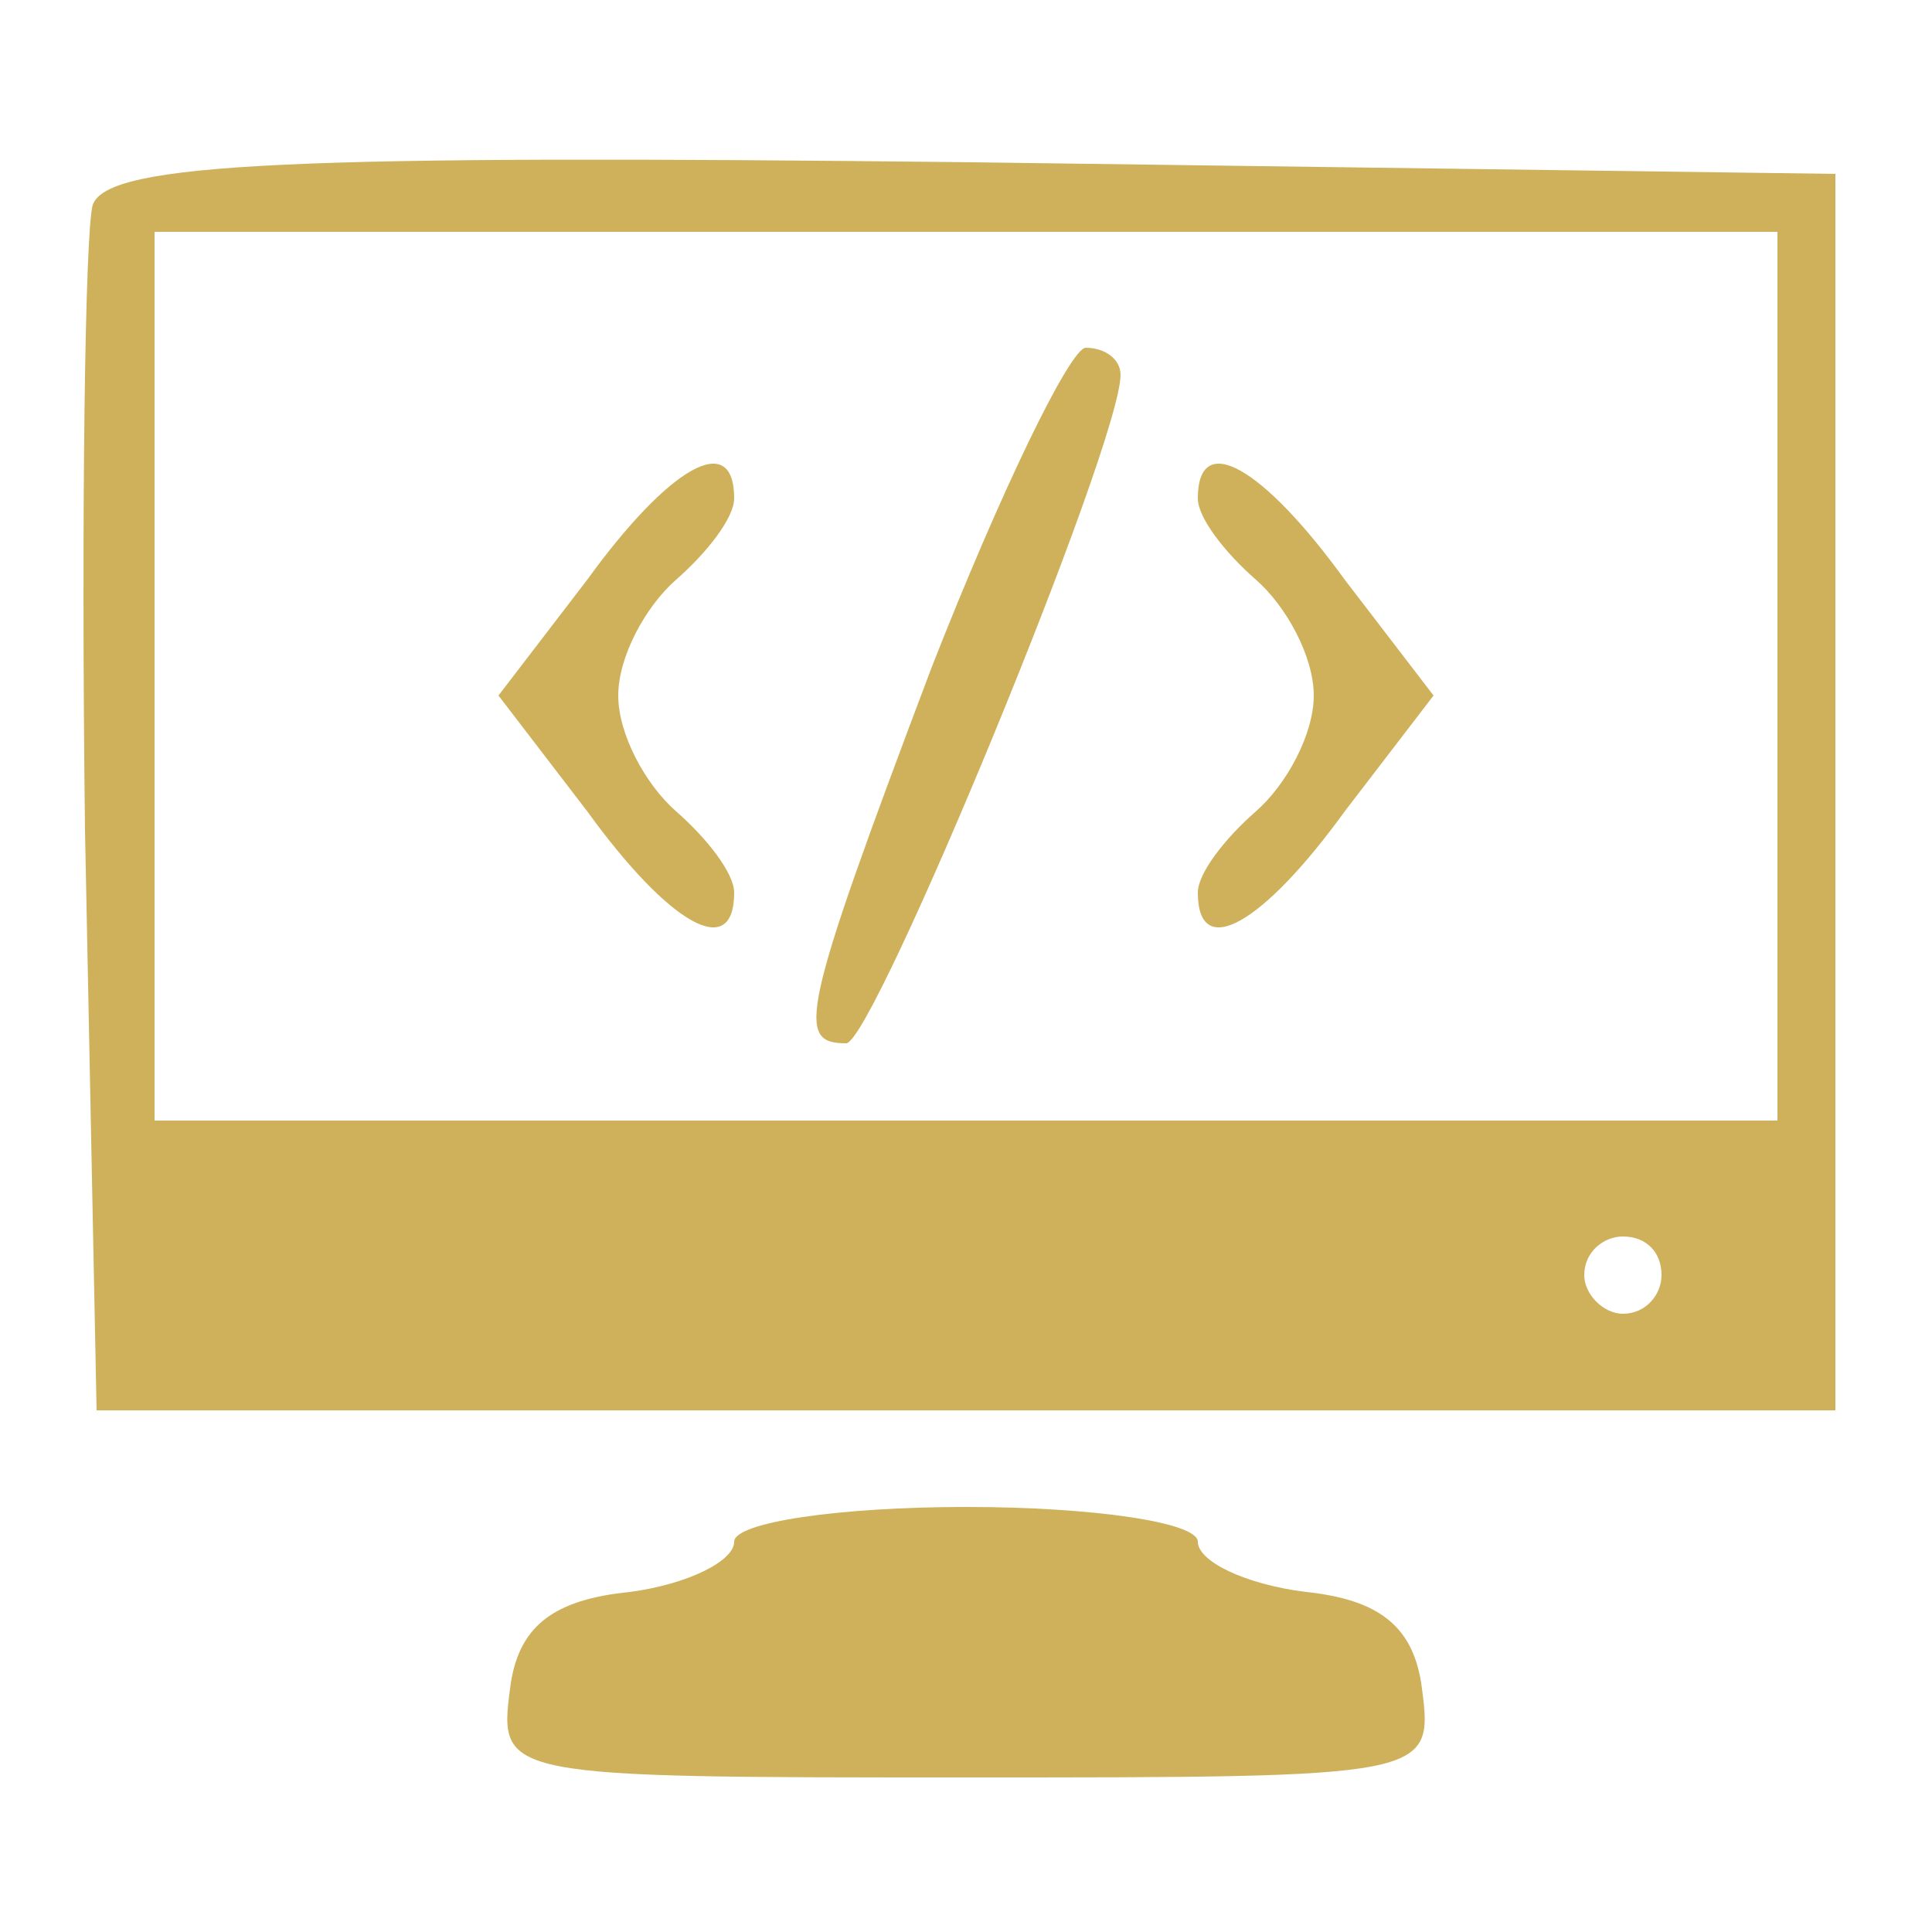
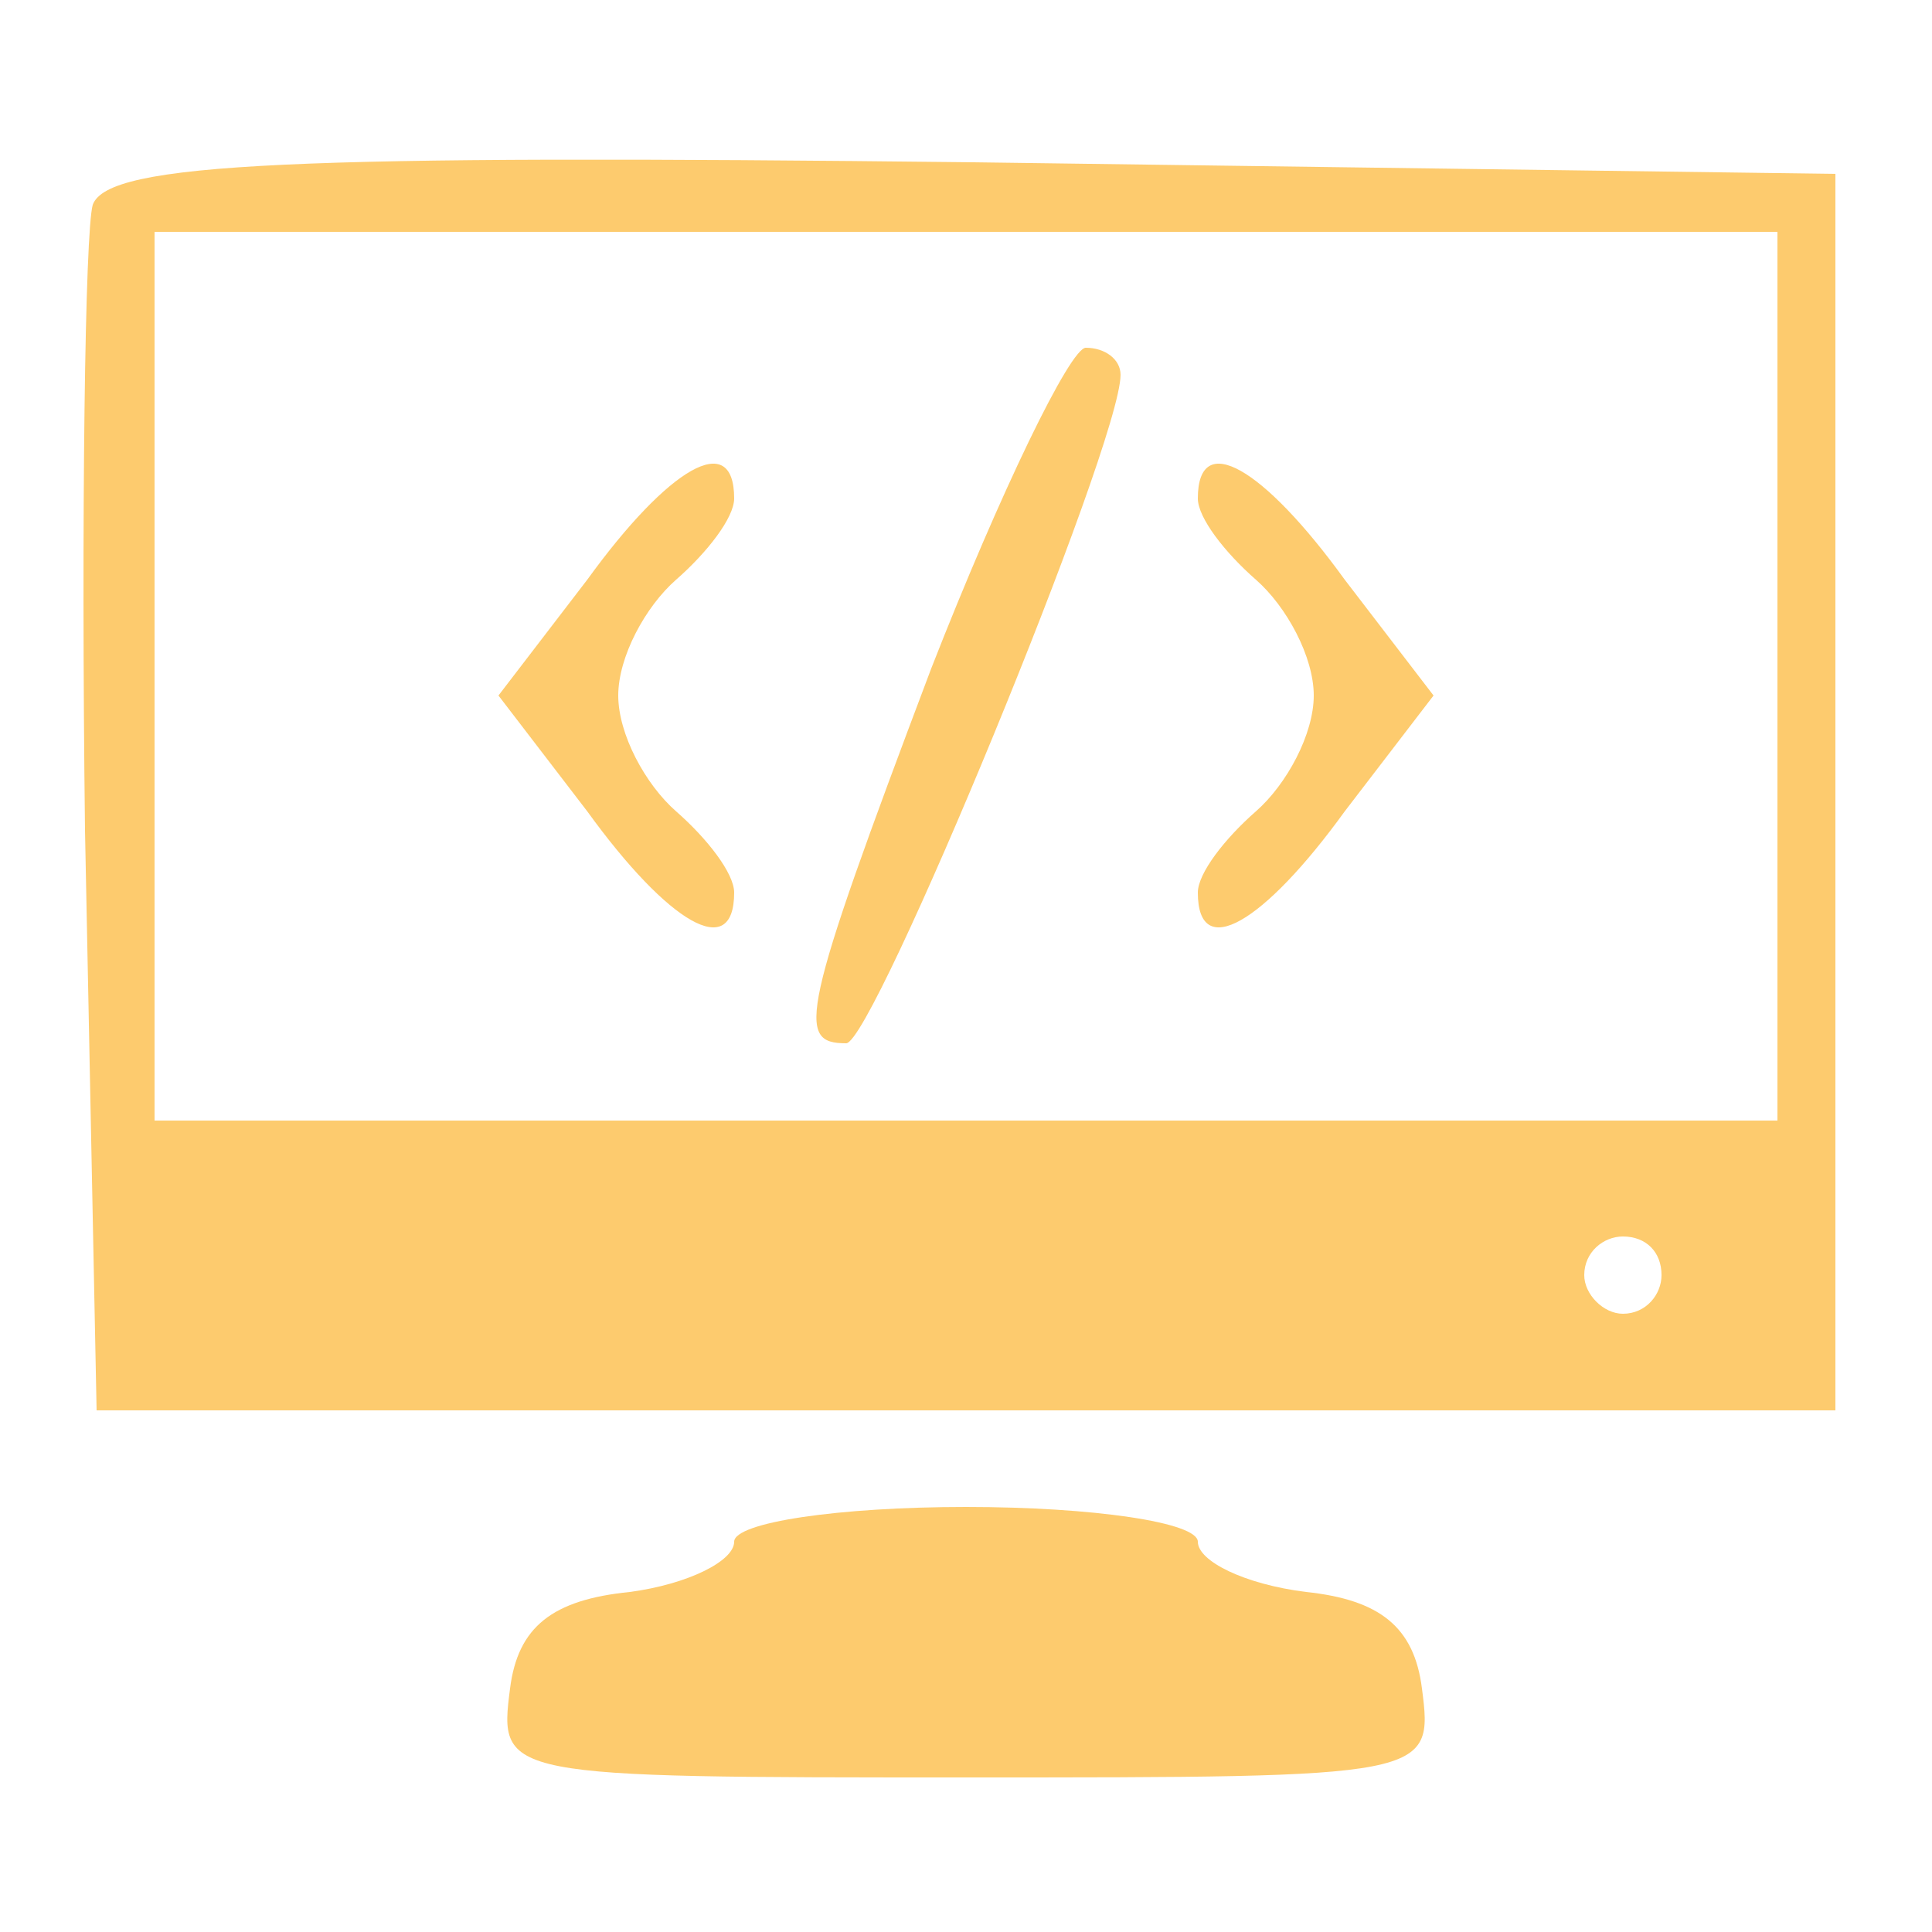
<svg xmlns="http://www.w3.org/2000/svg" version="1.0" width="50pt" height="50pt" viewBox="0 0 50 50" preserveAspectRatio="xMidYMid meet">
-   <g transform="translate(0,50) scale(0.1,-0.1)" fill="hsl(45, 54%, 58%)" stroke="none">
+   <g transform="translate(0,50) scale(0.1,-0.1)" fill="#fdcb6e" stroke="none">
    <path d="M24 447 c-2 -7 -3 -80 -2 -162 l3 -150 225 0 225 0 0 160 0 160 -223 3 c-176 2 -224 0 -228 -11z m436 -122 l0 -115 -210 0 -210 0 0 115 0 115 210 0 210 0 0 -115z m-30 -155 c0 -5 -4 -10 -10 -10 -5 0 -10 5 -10 10 0 6 5 10 10 10 6 0 10 -4 10 -10z" />
    <path d="M241 327 c-34 -90 -35 -97 -22 -97 7 0 71 155 71 173 0 4 -4 7 -9 7 -4 0 -22 -37 -40 -83z" />
    <path d="M152 350 l-23 -30 23 -30 c21 -29 38 -39 38 -21 0 5 -7 14 -15 21 -8 7 -15 20 -15 30 0 10 7 23 15 30 8 7 15 16 15 21 0 18 -17 8 -38 -21z" />
    <path d="M310 371 c0 -5 7 -14 15 -21 8 -7 15 -20 15 -30 0 -10 -7 -23 -15 -30 -8 -7 -15 -16 -15 -21 0 -18 17 -8 38 21 l23 30 -23 30 c-21 29 -38 39 -38 21z" />
    <path d="M190 101 c0 -5 -12 -11 -27 -13 -20 -2 -29 -9 -31 -25 -3 -23 -2 -23 118 -23 120 0 121 0 118 23 -2 16 -11 23 -30 25 -16 2 -28 8 -28 13 0 5 -27 9 -60 9 -33 0 -60 -4 -60 -9z" />
  </g>
</svg>
